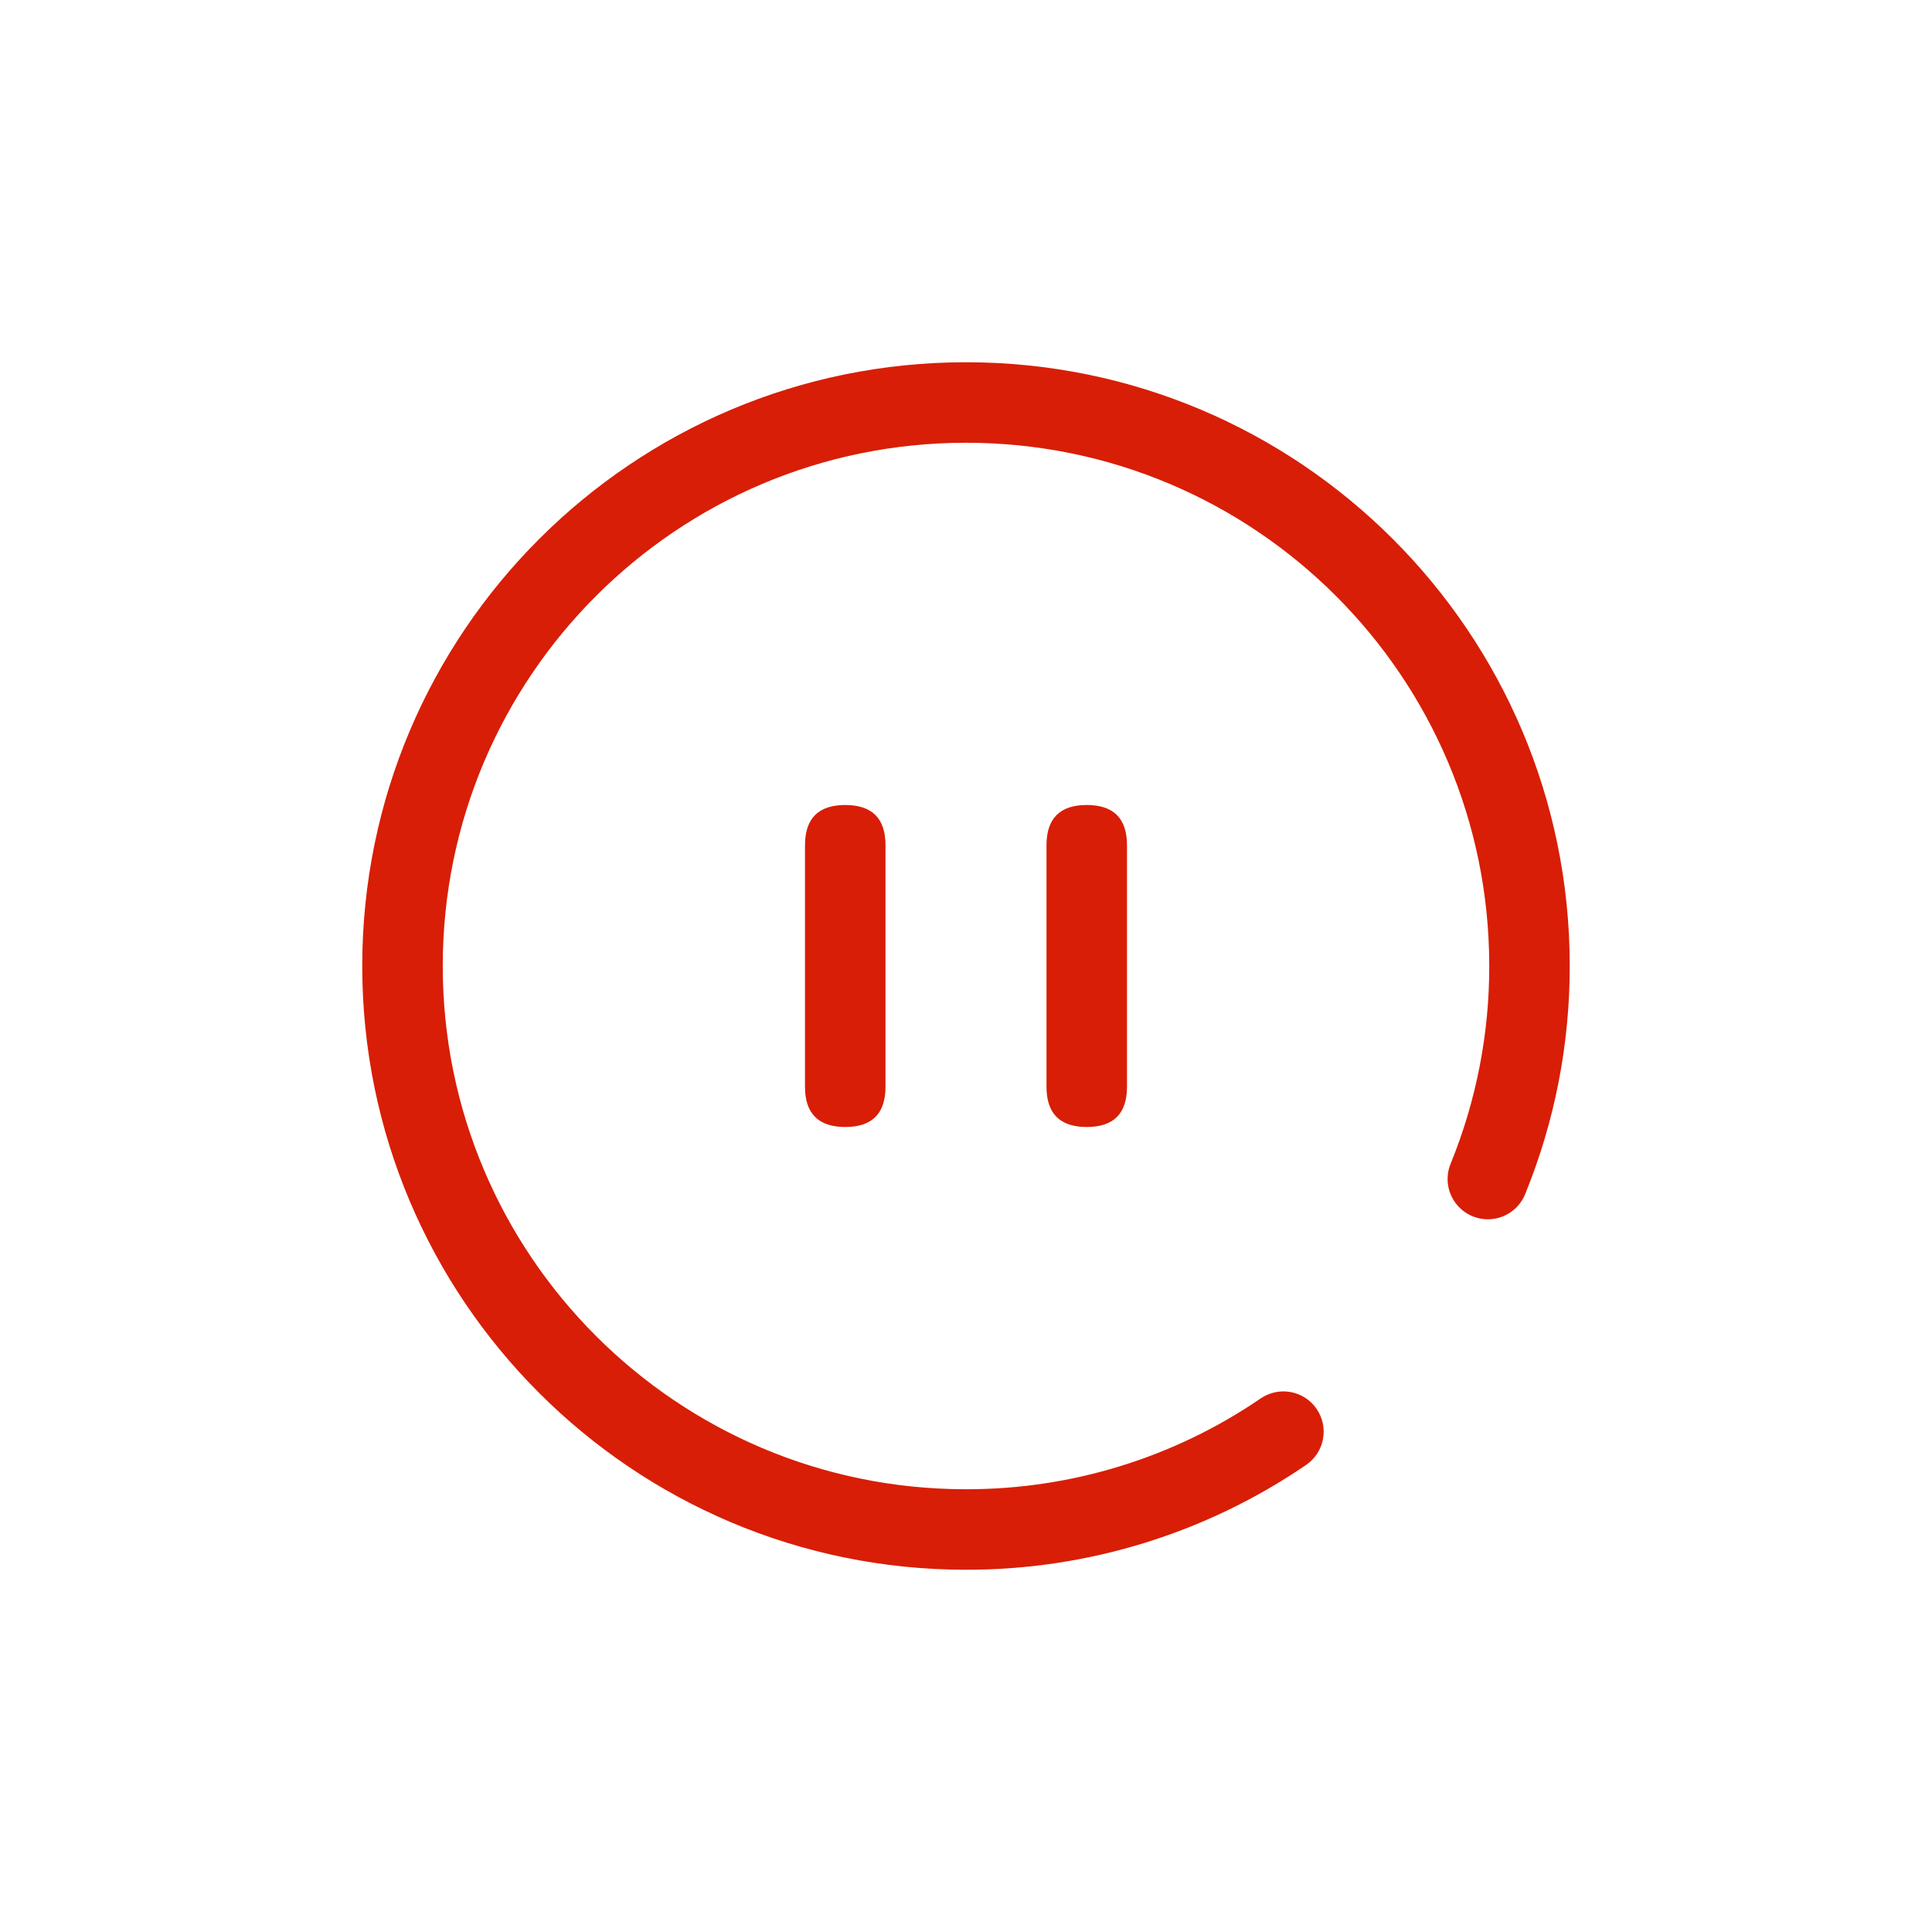
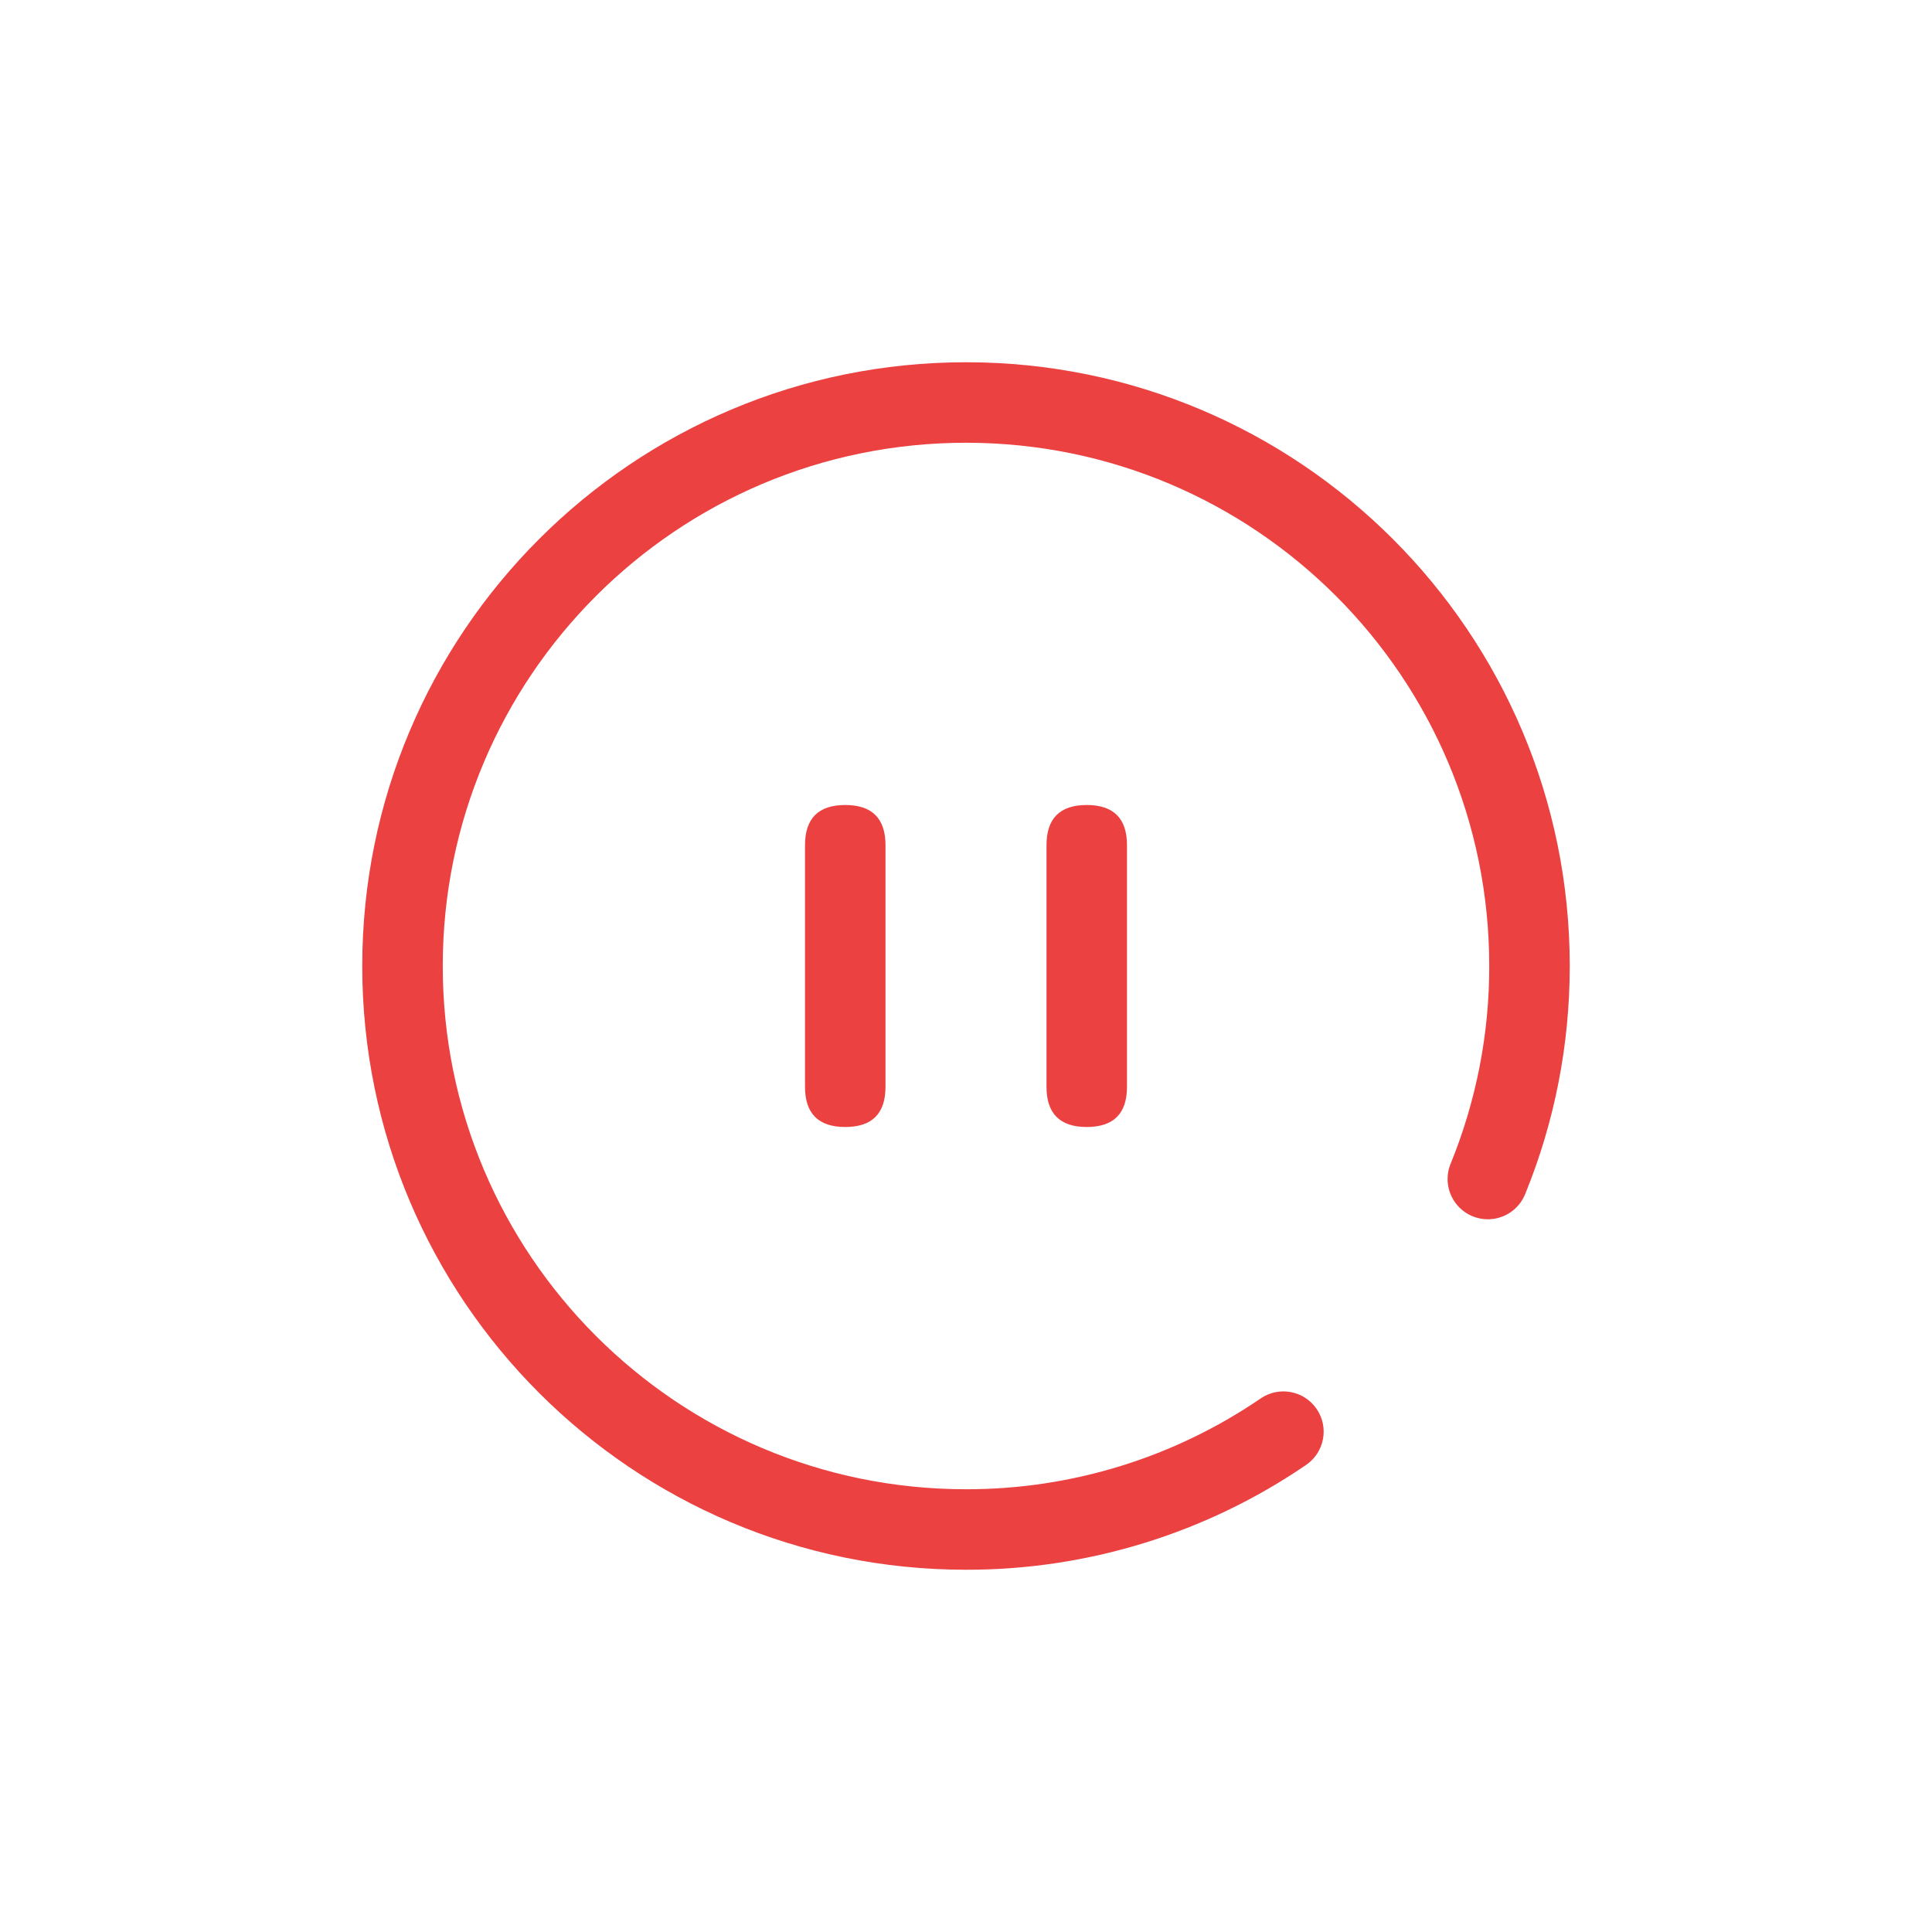
<svg xmlns="http://www.w3.org/2000/svg" t="1622992172511" class="icon" viewBox="0 0 1024 1024" version="1.1" p-id="1854" width="200" height="200">
  <defs>
    <style type="text/css" />
  </defs>
-   <path d="M426.667 426.667m21.333 0l0 0q21.333 0 21.333 21.333l0 128q0 21.333-21.333 21.333l0 0q-21.333 0-21.333-21.333l0-128q0-21.333 21.333-21.333Z" p-id="1855" fill="#d81e06" />
-   <path d="M554.667 426.667m21.333 0l0 0q21.333 0 21.333 21.333l0 128q0 21.333-21.333 21.333l0 0q-21.333 0-21.333-21.333l0-128q0-21.333 21.333-21.333Z" p-id="1856" fill="#d81e06" />
-   <path d="M512 192c176.725 0 320 143.275 320 320 0 41.842-8.05 82.603-23.495 120.562a21.333 21.333 0 1 1-39.509-16.085A276.48 276.48 0 0 0 789.333 512c0-153.173-124.16-277.333-277.333-277.333S234.667 358.827 234.667 512 358.827 789.333 512 789.333a275.911 275.911 0 0 0 156.203-48.142 21.333 21.333 0 1 1 24.064 35.243A318.578 318.578 0 0 1 512 832c-176.725 0-320-143.275-320-320S335.275 192 512 192z" p-id="1857" fill="#d81e06" />
+   <path d="M426.667 426.667m21.333 0l0 0q21.333 0 21.333 21.333l0 128q0 21.333-21.333 21.333l0 0q-21.333 0-21.333-21.333l0-128q0-21.333 21.333-21.333Z" p-id="1855" fill="#ec4141" />
+   <path d="M554.667 426.667m21.333 0l0 0q21.333 0 21.333 21.333l0 128q0 21.333-21.333 21.333l0 0q-21.333 0-21.333-21.333l0-128q0-21.333 21.333-21.333Z" p-id="1856" fill="#ec4141" />
+   <path d="M512 192c176.725 0 320 143.275 320 320 0 41.842-8.05 82.603-23.495 120.562a21.333 21.333 0 1 1-39.509-16.085A276.48 276.48 0 0 0 789.333 512c0-153.173-124.16-277.333-277.333-277.333S234.667 358.827 234.667 512 358.827 789.333 512 789.333a275.911 275.911 0 0 0 156.203-48.142 21.333 21.333 0 1 1 24.064 35.243A318.578 318.578 0 0 1 512 832c-176.725 0-320-143.275-320-320S335.275 192 512 192z" p-id="1857" fill="#ec4141" />
</svg>
